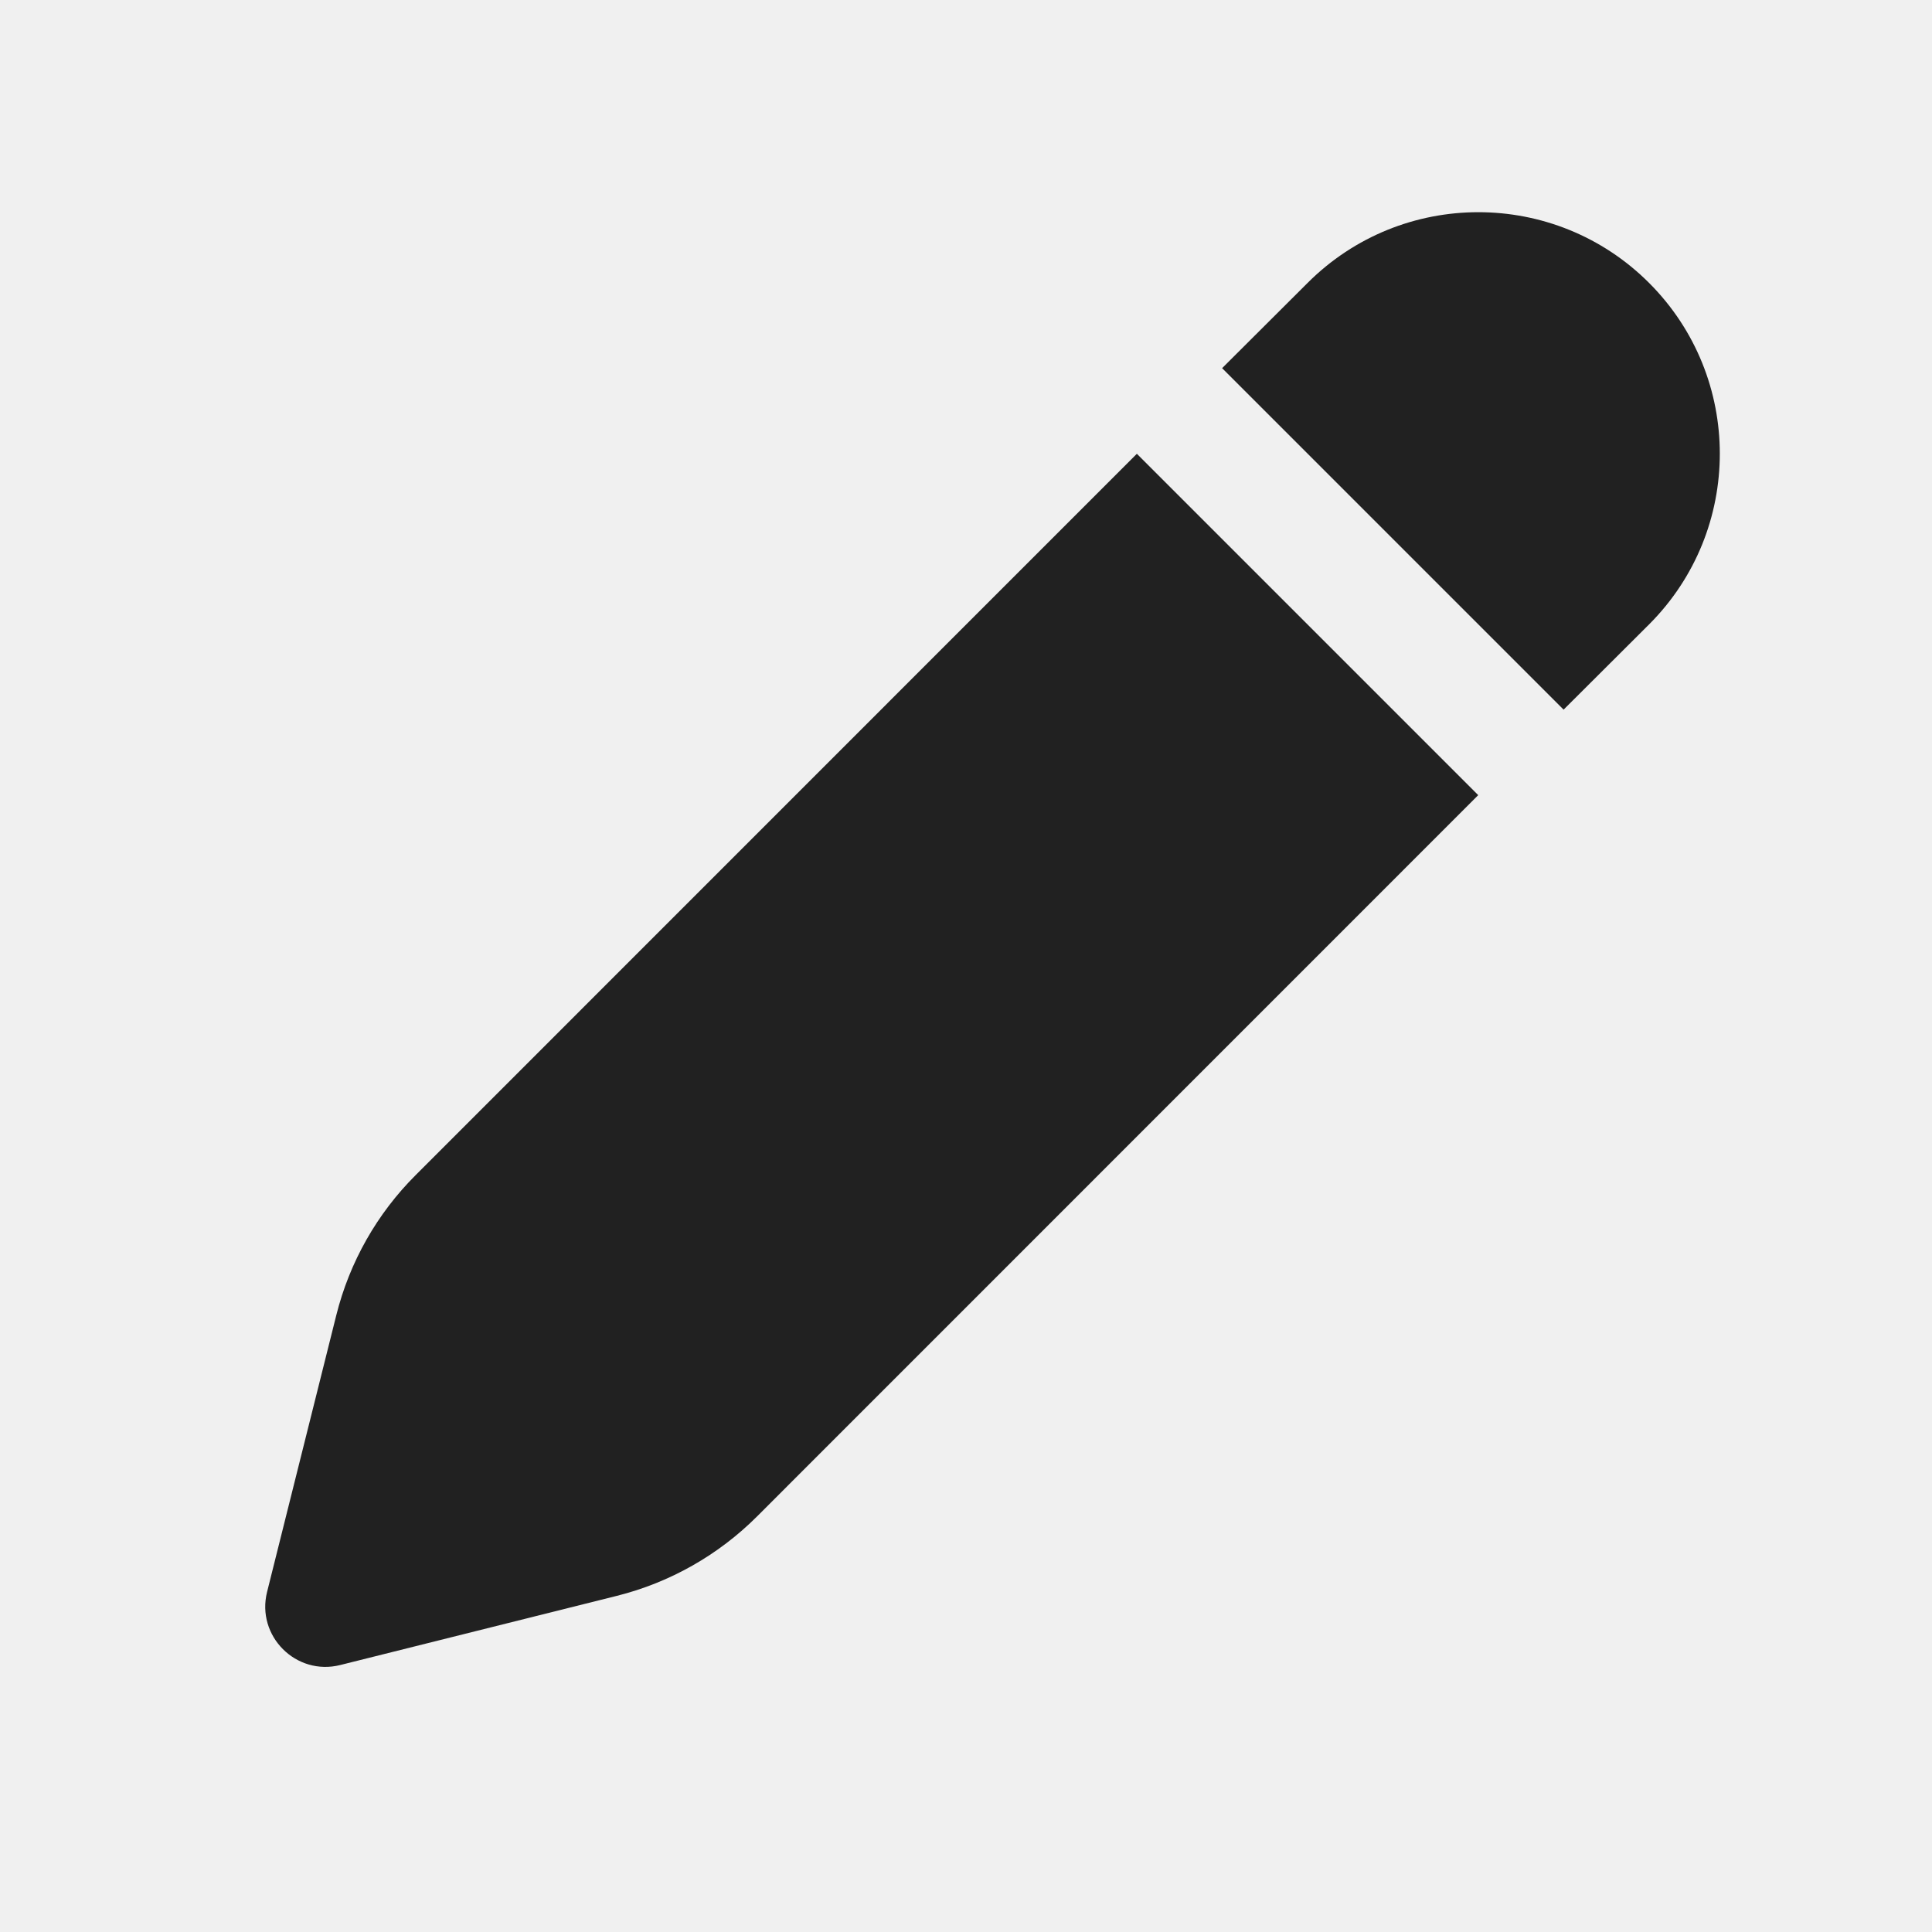
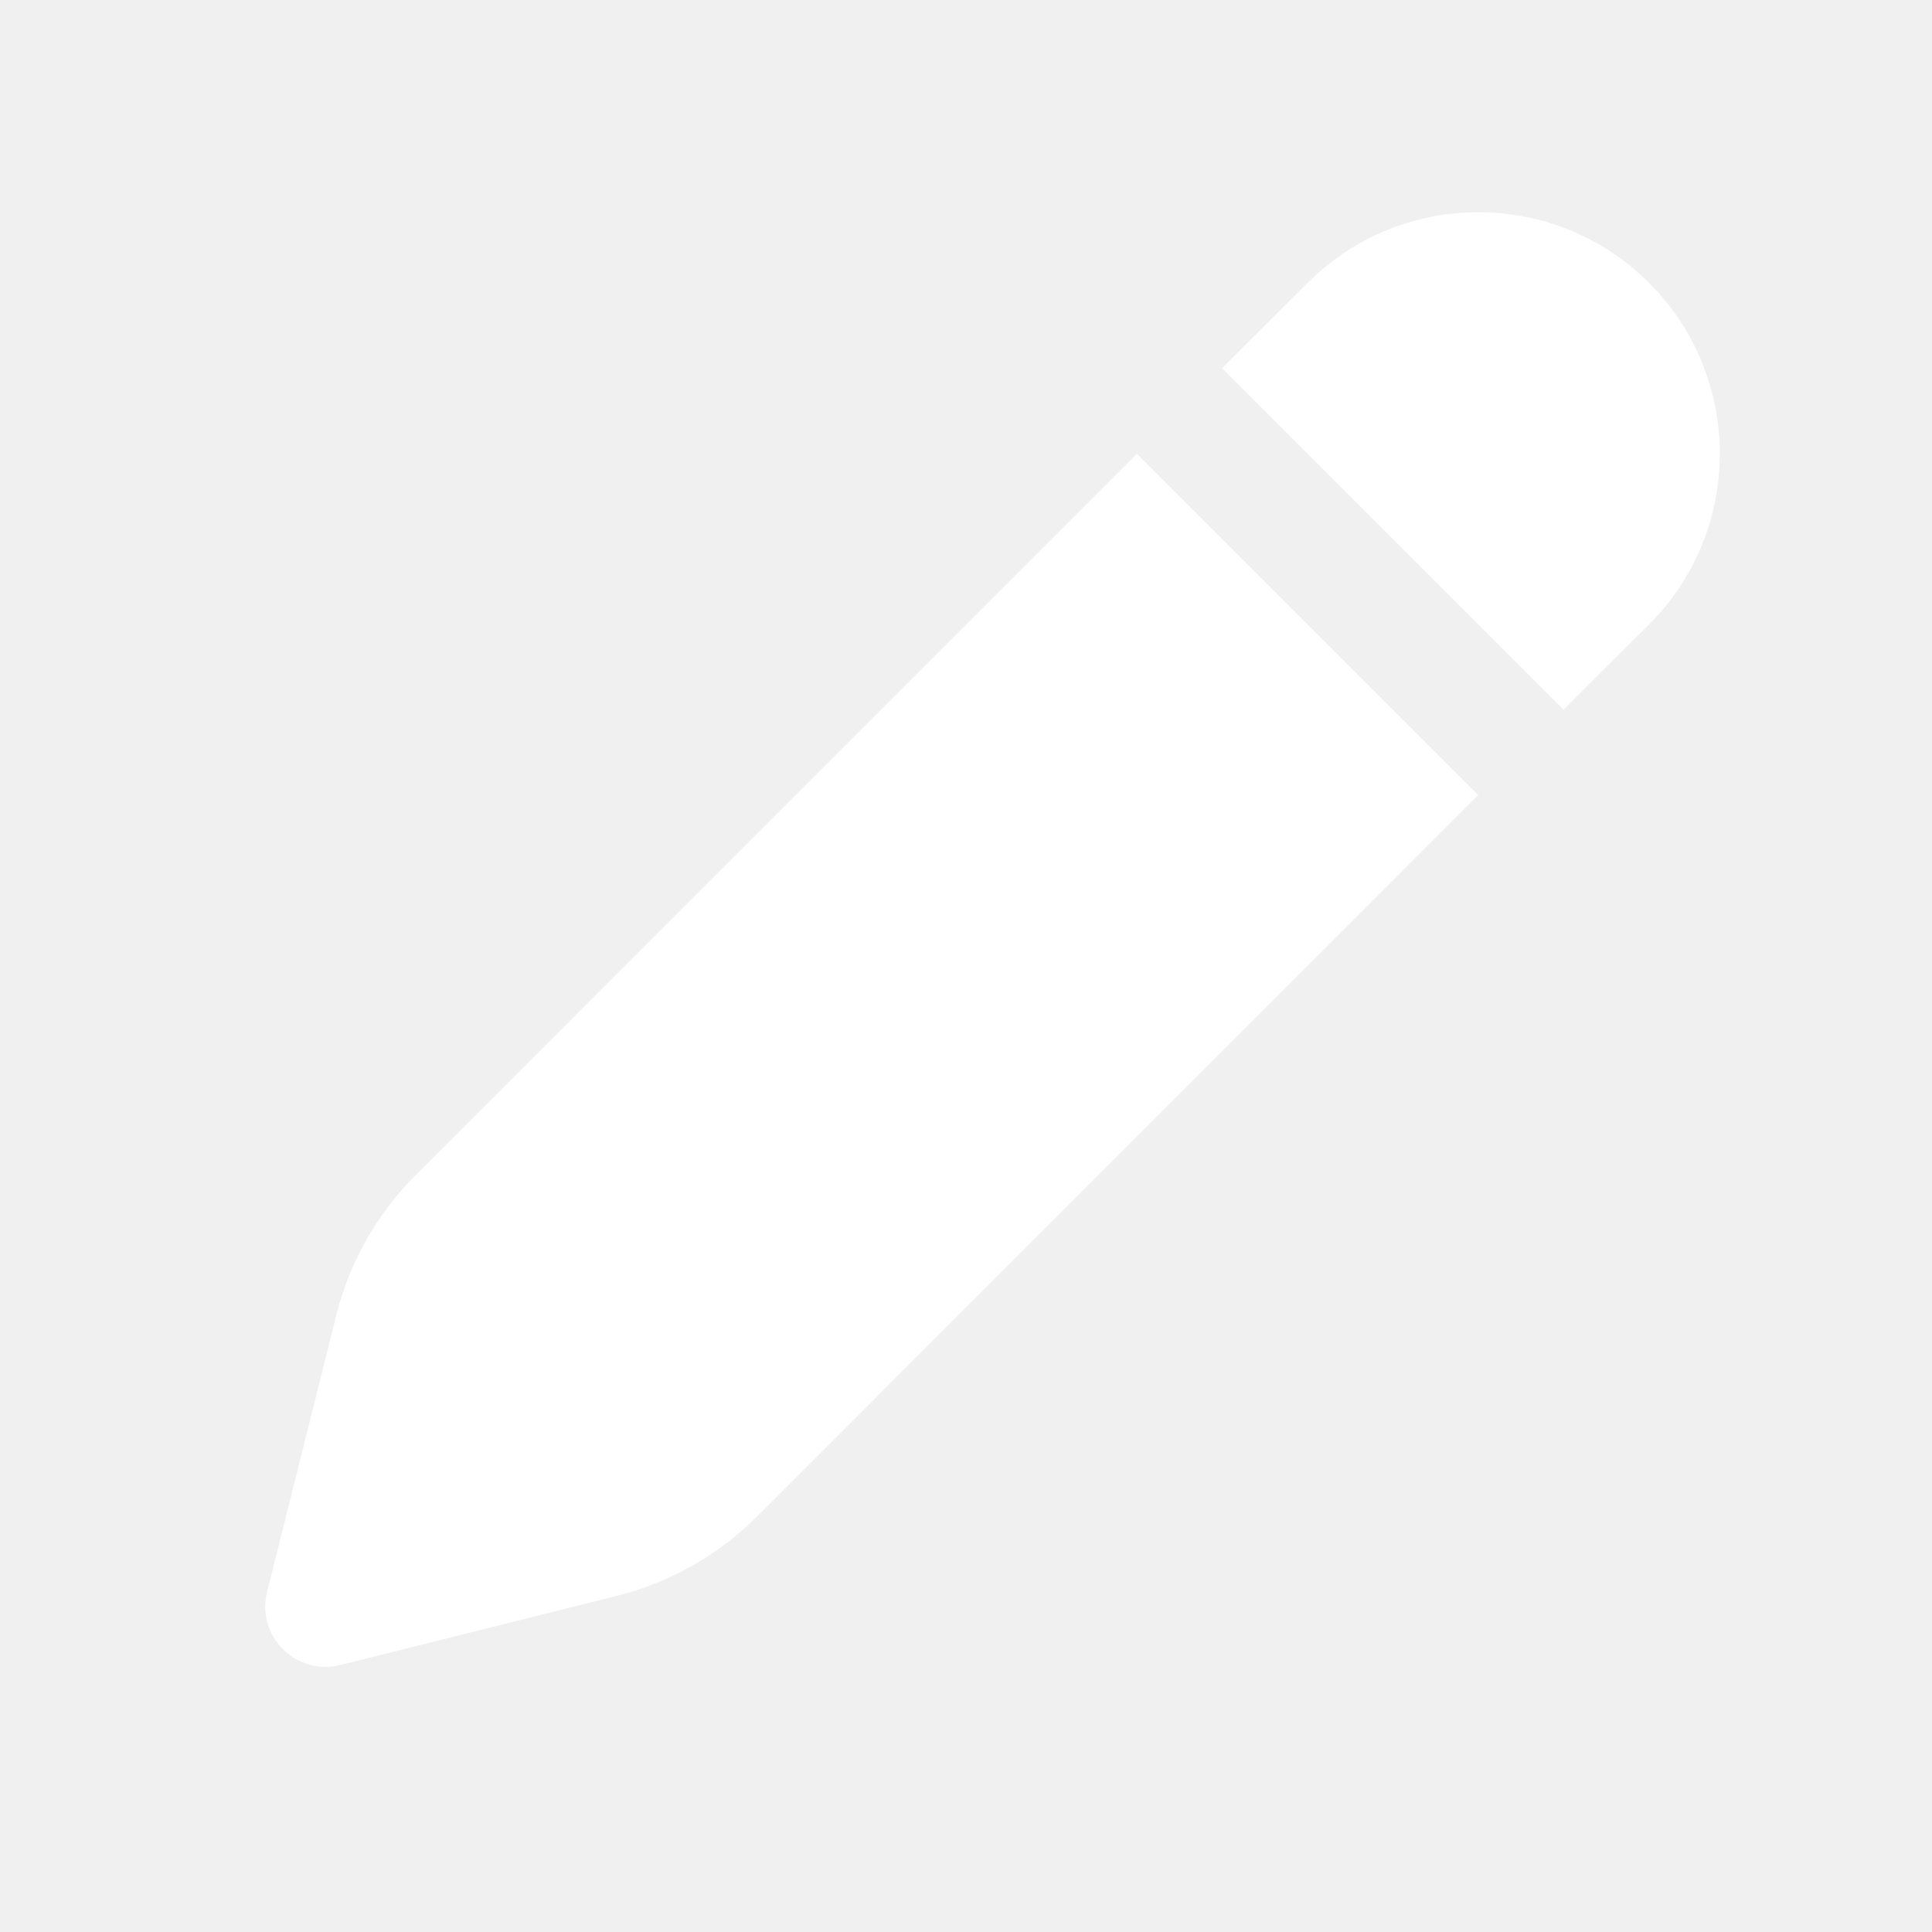
<svg xmlns="http://www.w3.org/2000/svg" height="16" viewBox="0 0 16 16" width="16">
-   <path d="m12.242 6.585-5.972 5.973c-.32.32-.722.548-1.161.658l-2.291.573c-.366.092-.698-.24-.606-.606l.573-2.291c.11-.44.337-.841.658-1.161l5.972-5.973zm1.415-4.242c.781.781.781 2.047 0 2.828l-.708.706-2.828-2.828.708-.706c.781-.781 2.047-.781 2.828 0z" fill="#212121" />
+   <path d="m12.242 6.585-5.972 5.973c-.32.32-.722.548-1.161.658l-2.291.573c-.366.092-.698-.24-.606-.606l.573-2.291c.11-.44.337-.841.658-1.161l5.972-5.973zm1.415-4.242c.781.781.781 2.047 0 2.828l-.708.706-2.828-2.828.708-.706c.781-.781 2.047-.781 2.828 0z" fill="white" />
</svg>
